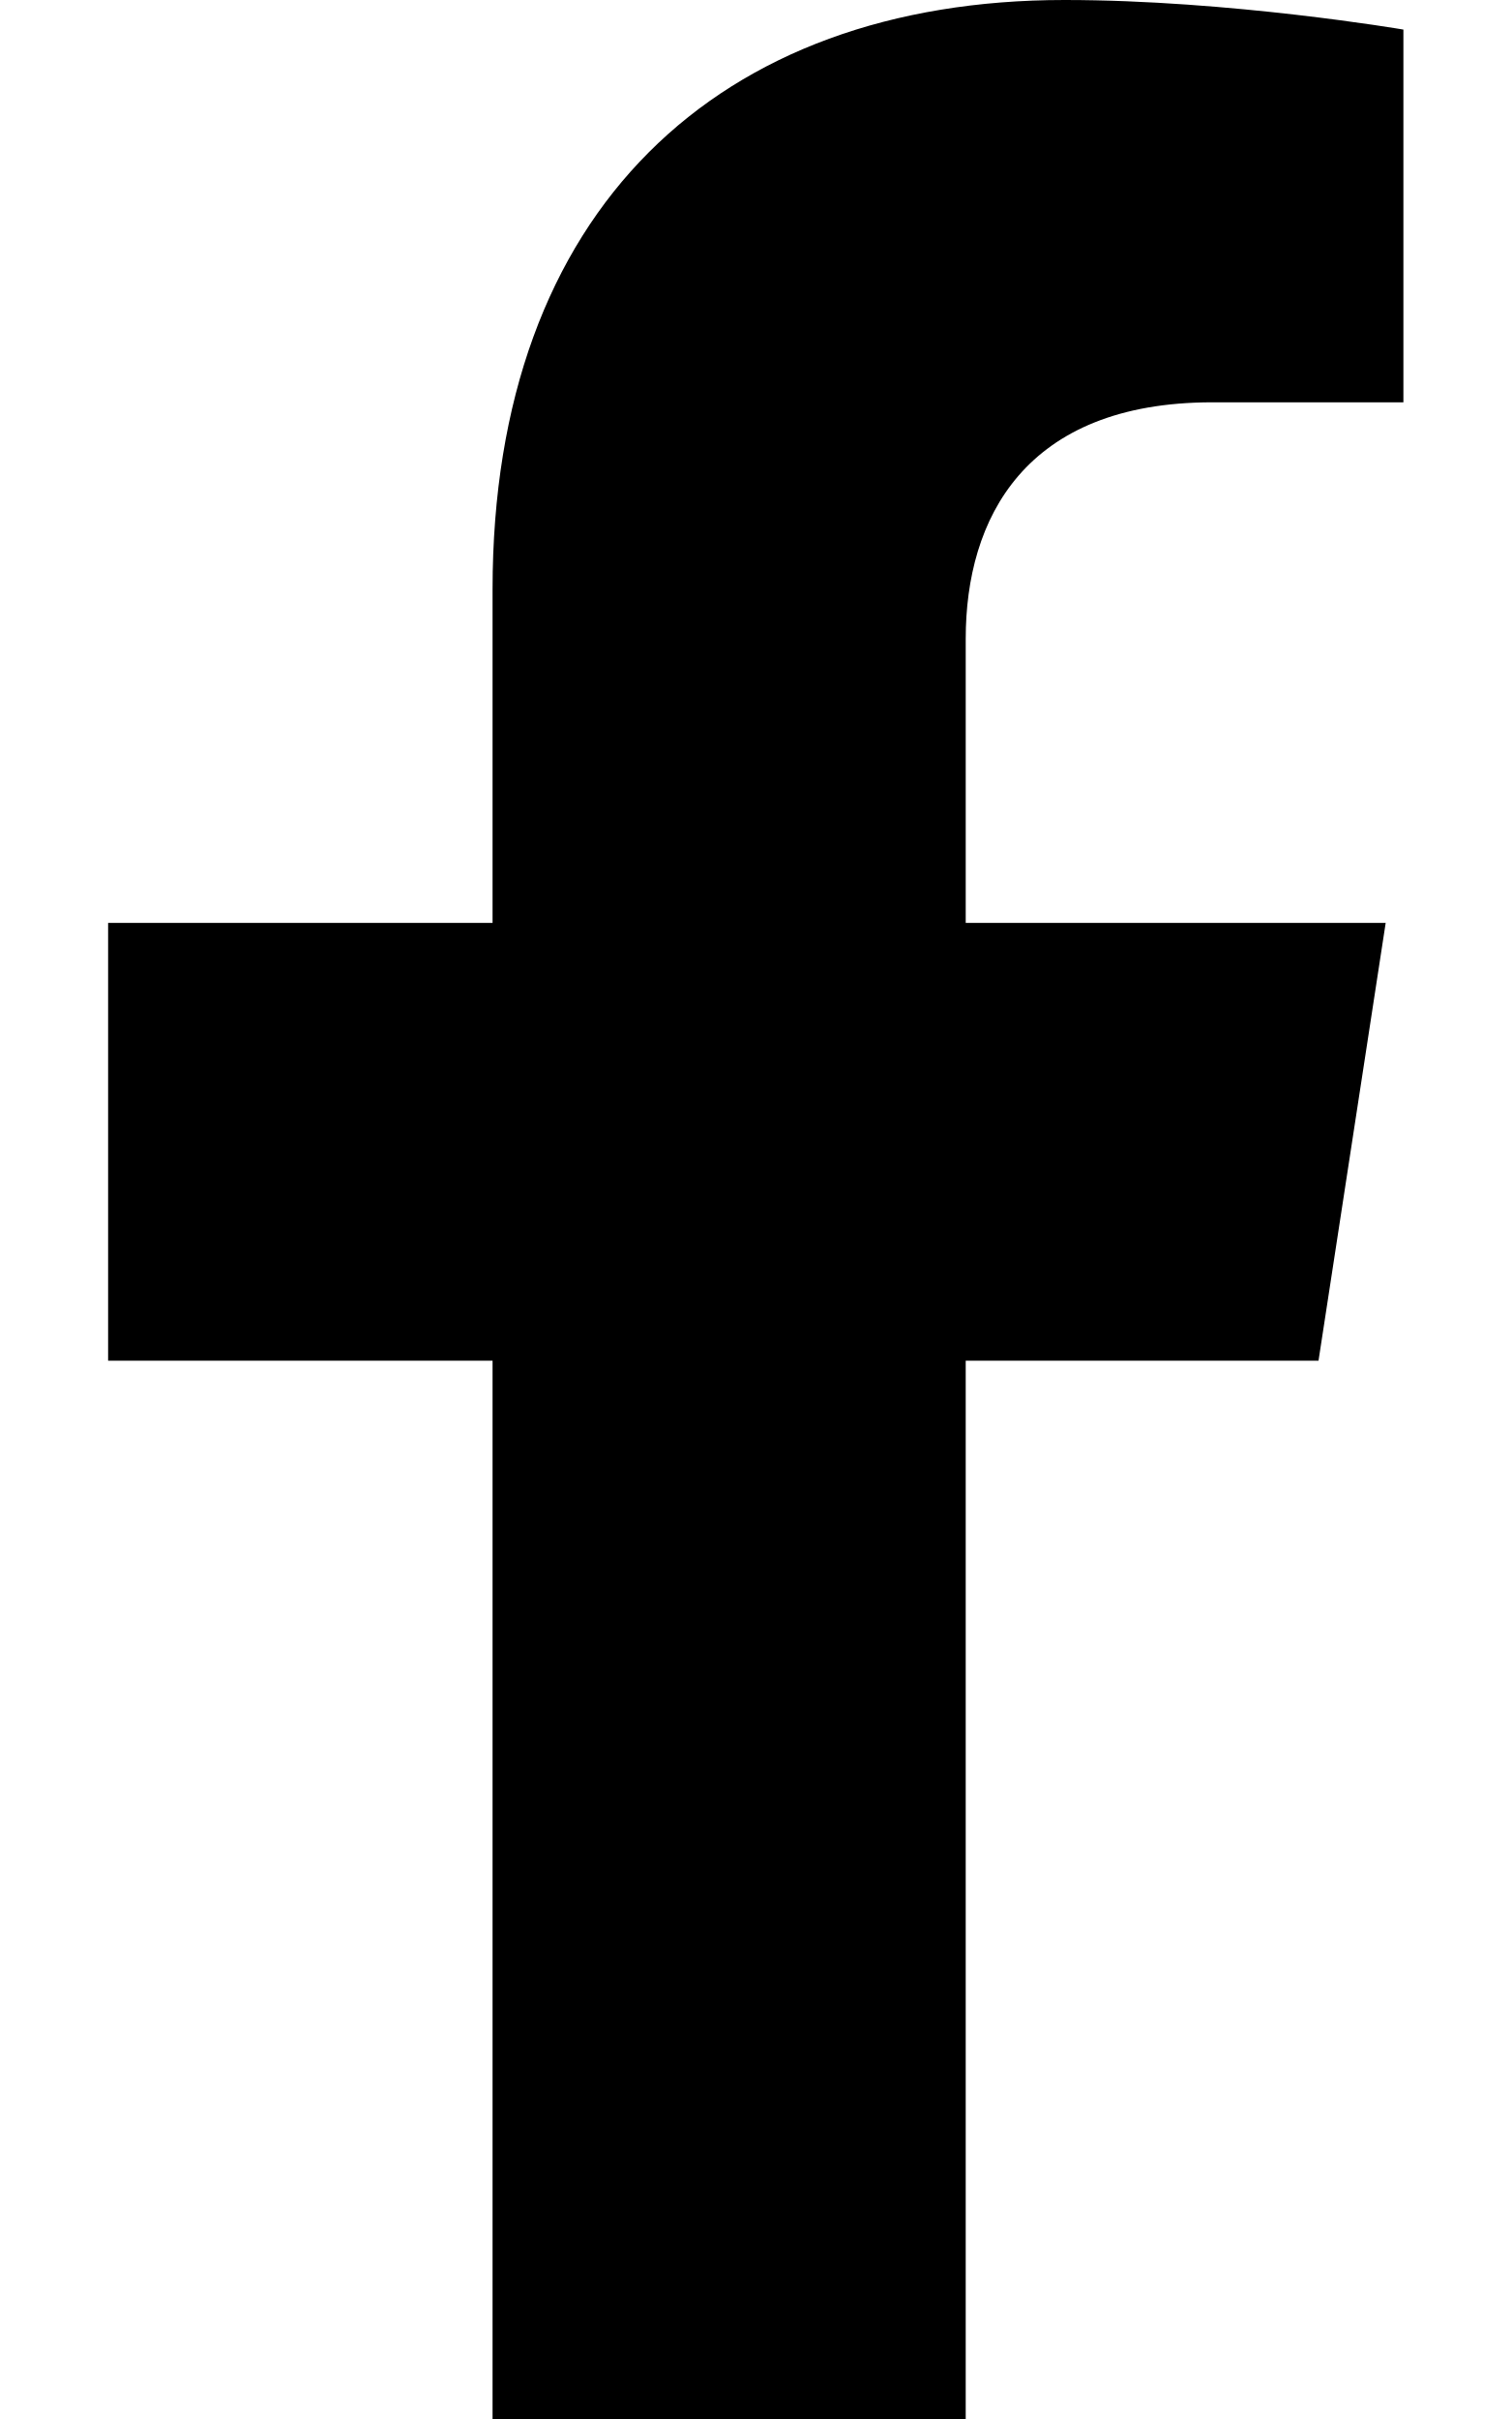
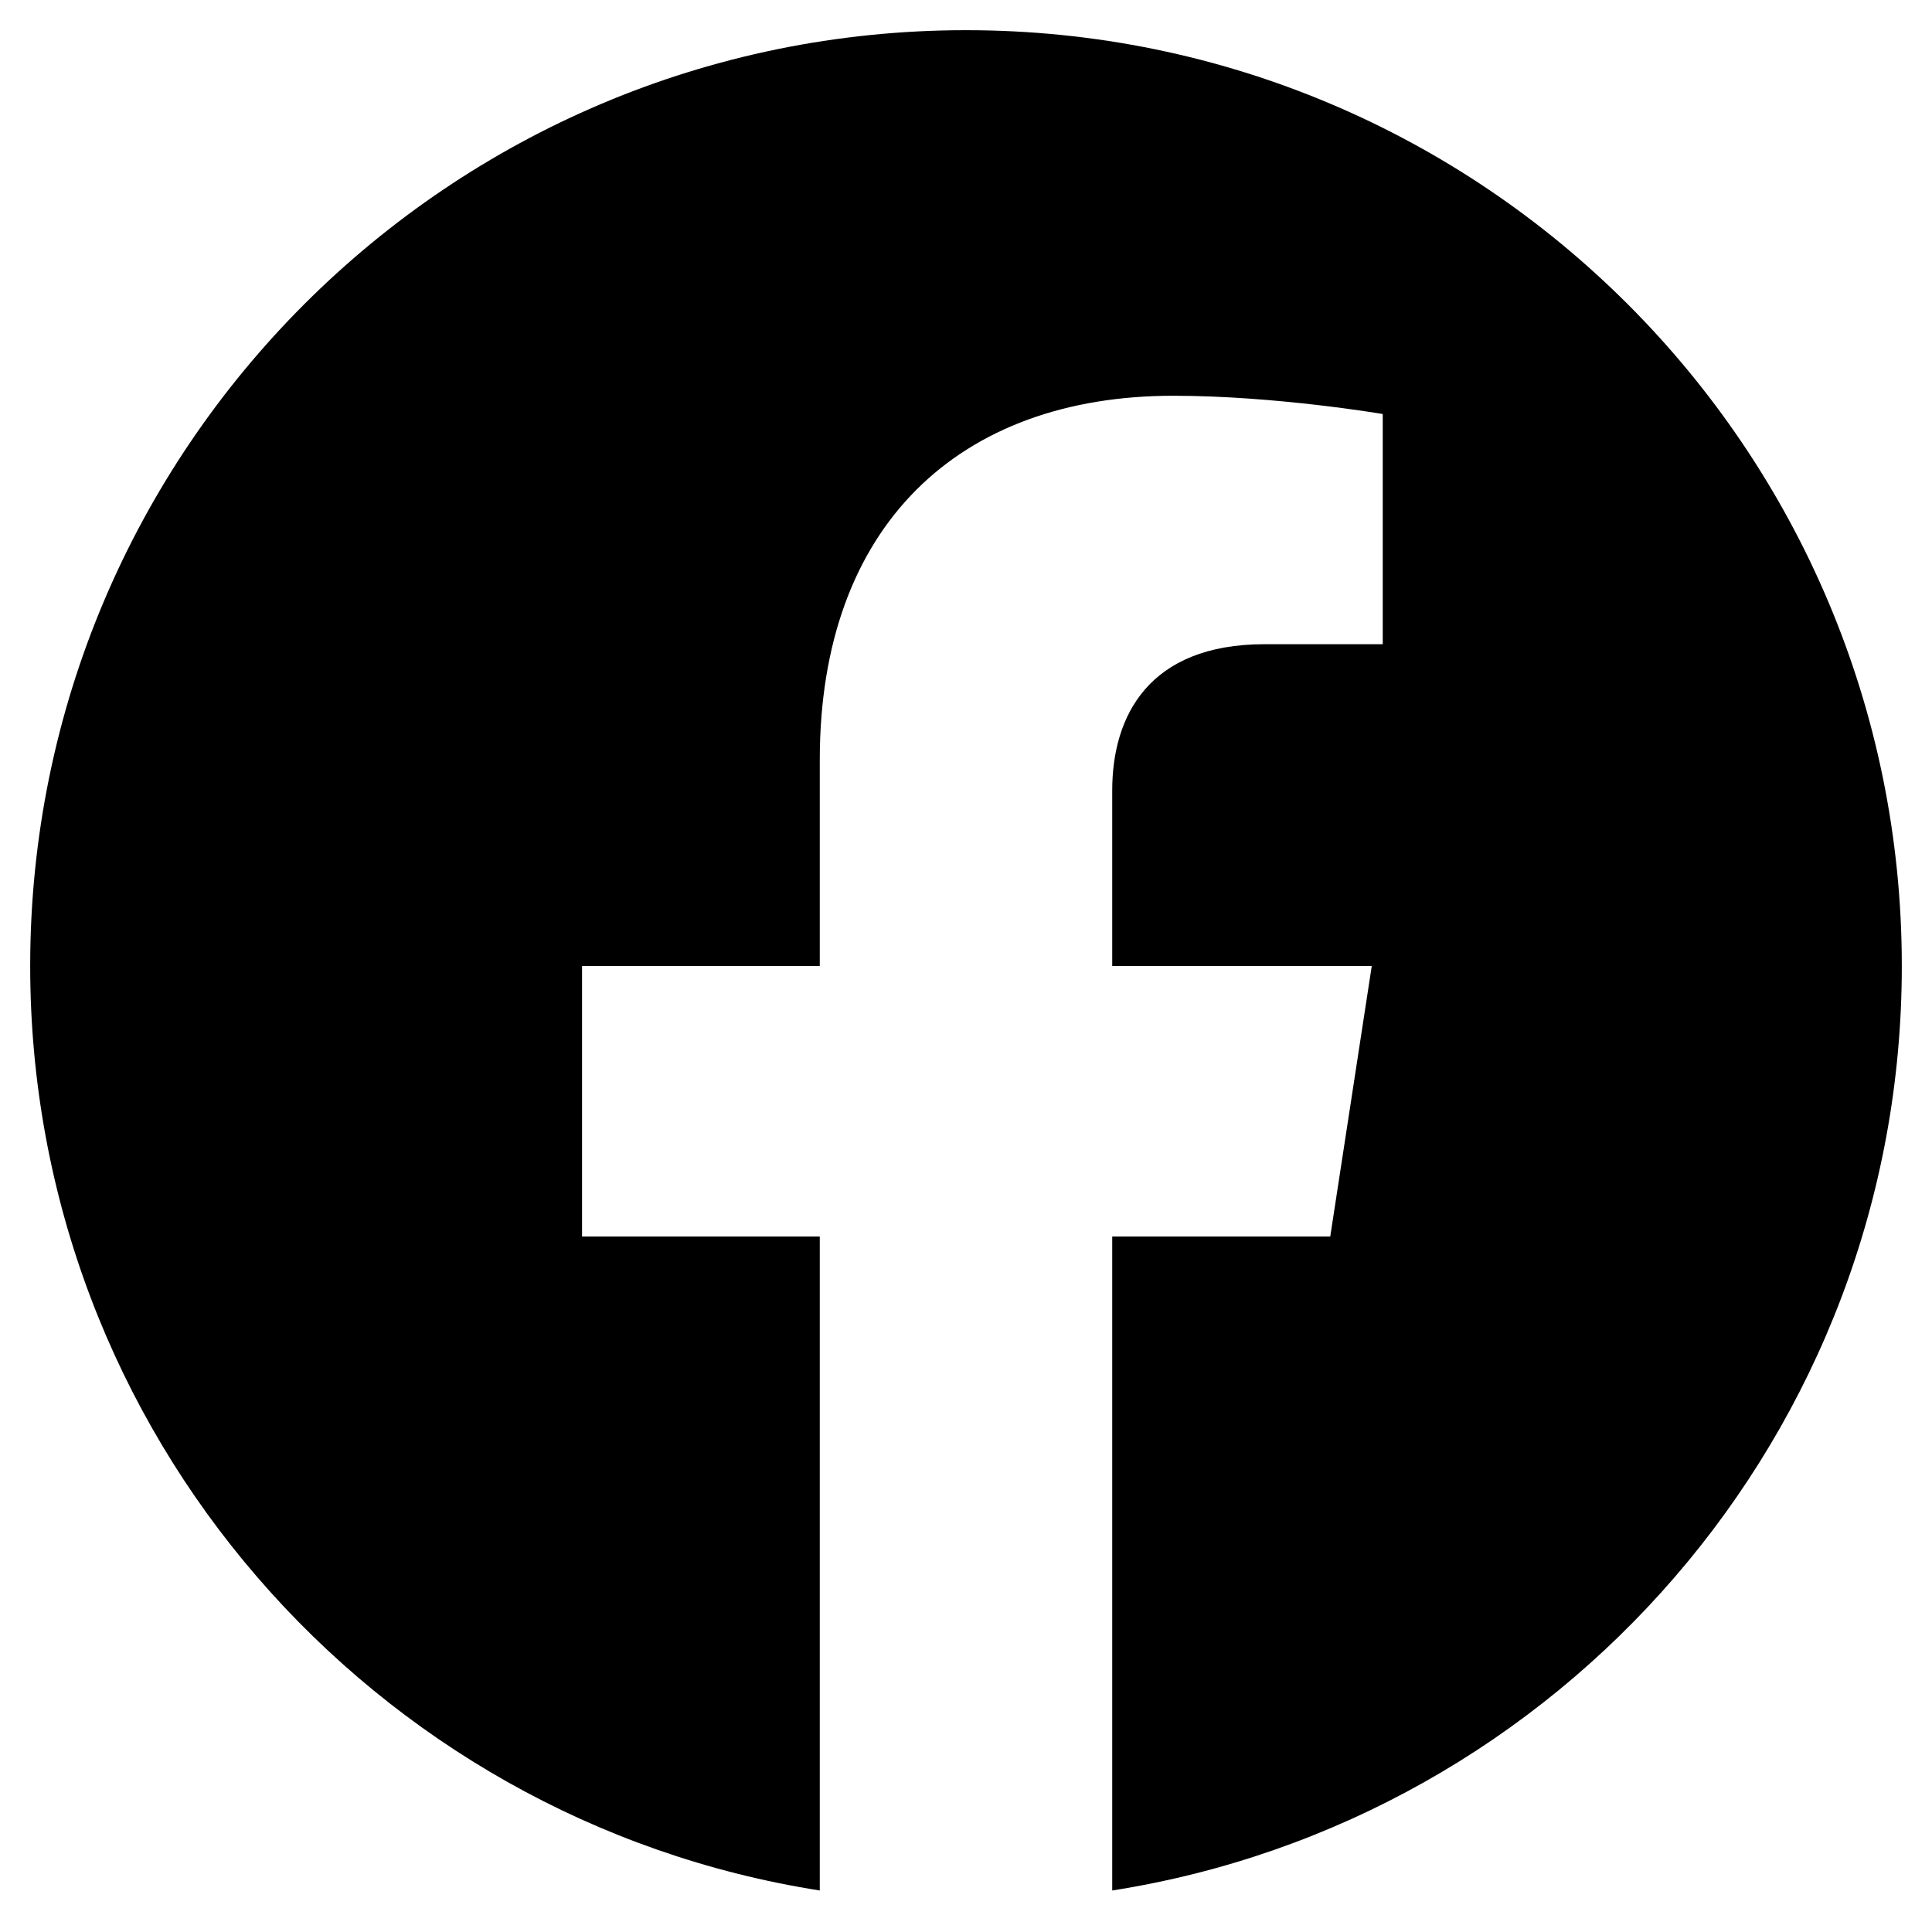
- <svg xmlns="http://www.w3.org/2000/svg" viewBox="0 0 320 512" aria-hidden="true">
-   <path d="M279.14 288l14.22-92.66h-88.91v-60.13c0-25.35 12.42-50.06 52.24-50.06h40.42V6.26S260.43 0 225.36 0c-73.22 0-121.08 44.38-121.08 124.72v70.62H22.89V288h81.39v224h100.17V288z" />
+ <svg xmlns="http://www.w3.org/2000/svg" viewBox="0 0 512 512" aria-hidden="true">
+   <path d="M504 256C504 119 393 8 256 8S8 119 8 256c0 123.78 90.69 226.38 209.25 245V327.69h-63V256h63v-54.64c0-62.15 37-96.48 93.67-96.48 27.14 0 55.52 4.84 55.52 4.84v61h-31.28c-30.8 0-40.41 19.12-40.41 38.73V256h68.78l-11 71.69h-57.78V501C413.31 482.38 504 379.78 504 256z" />
</svg>
